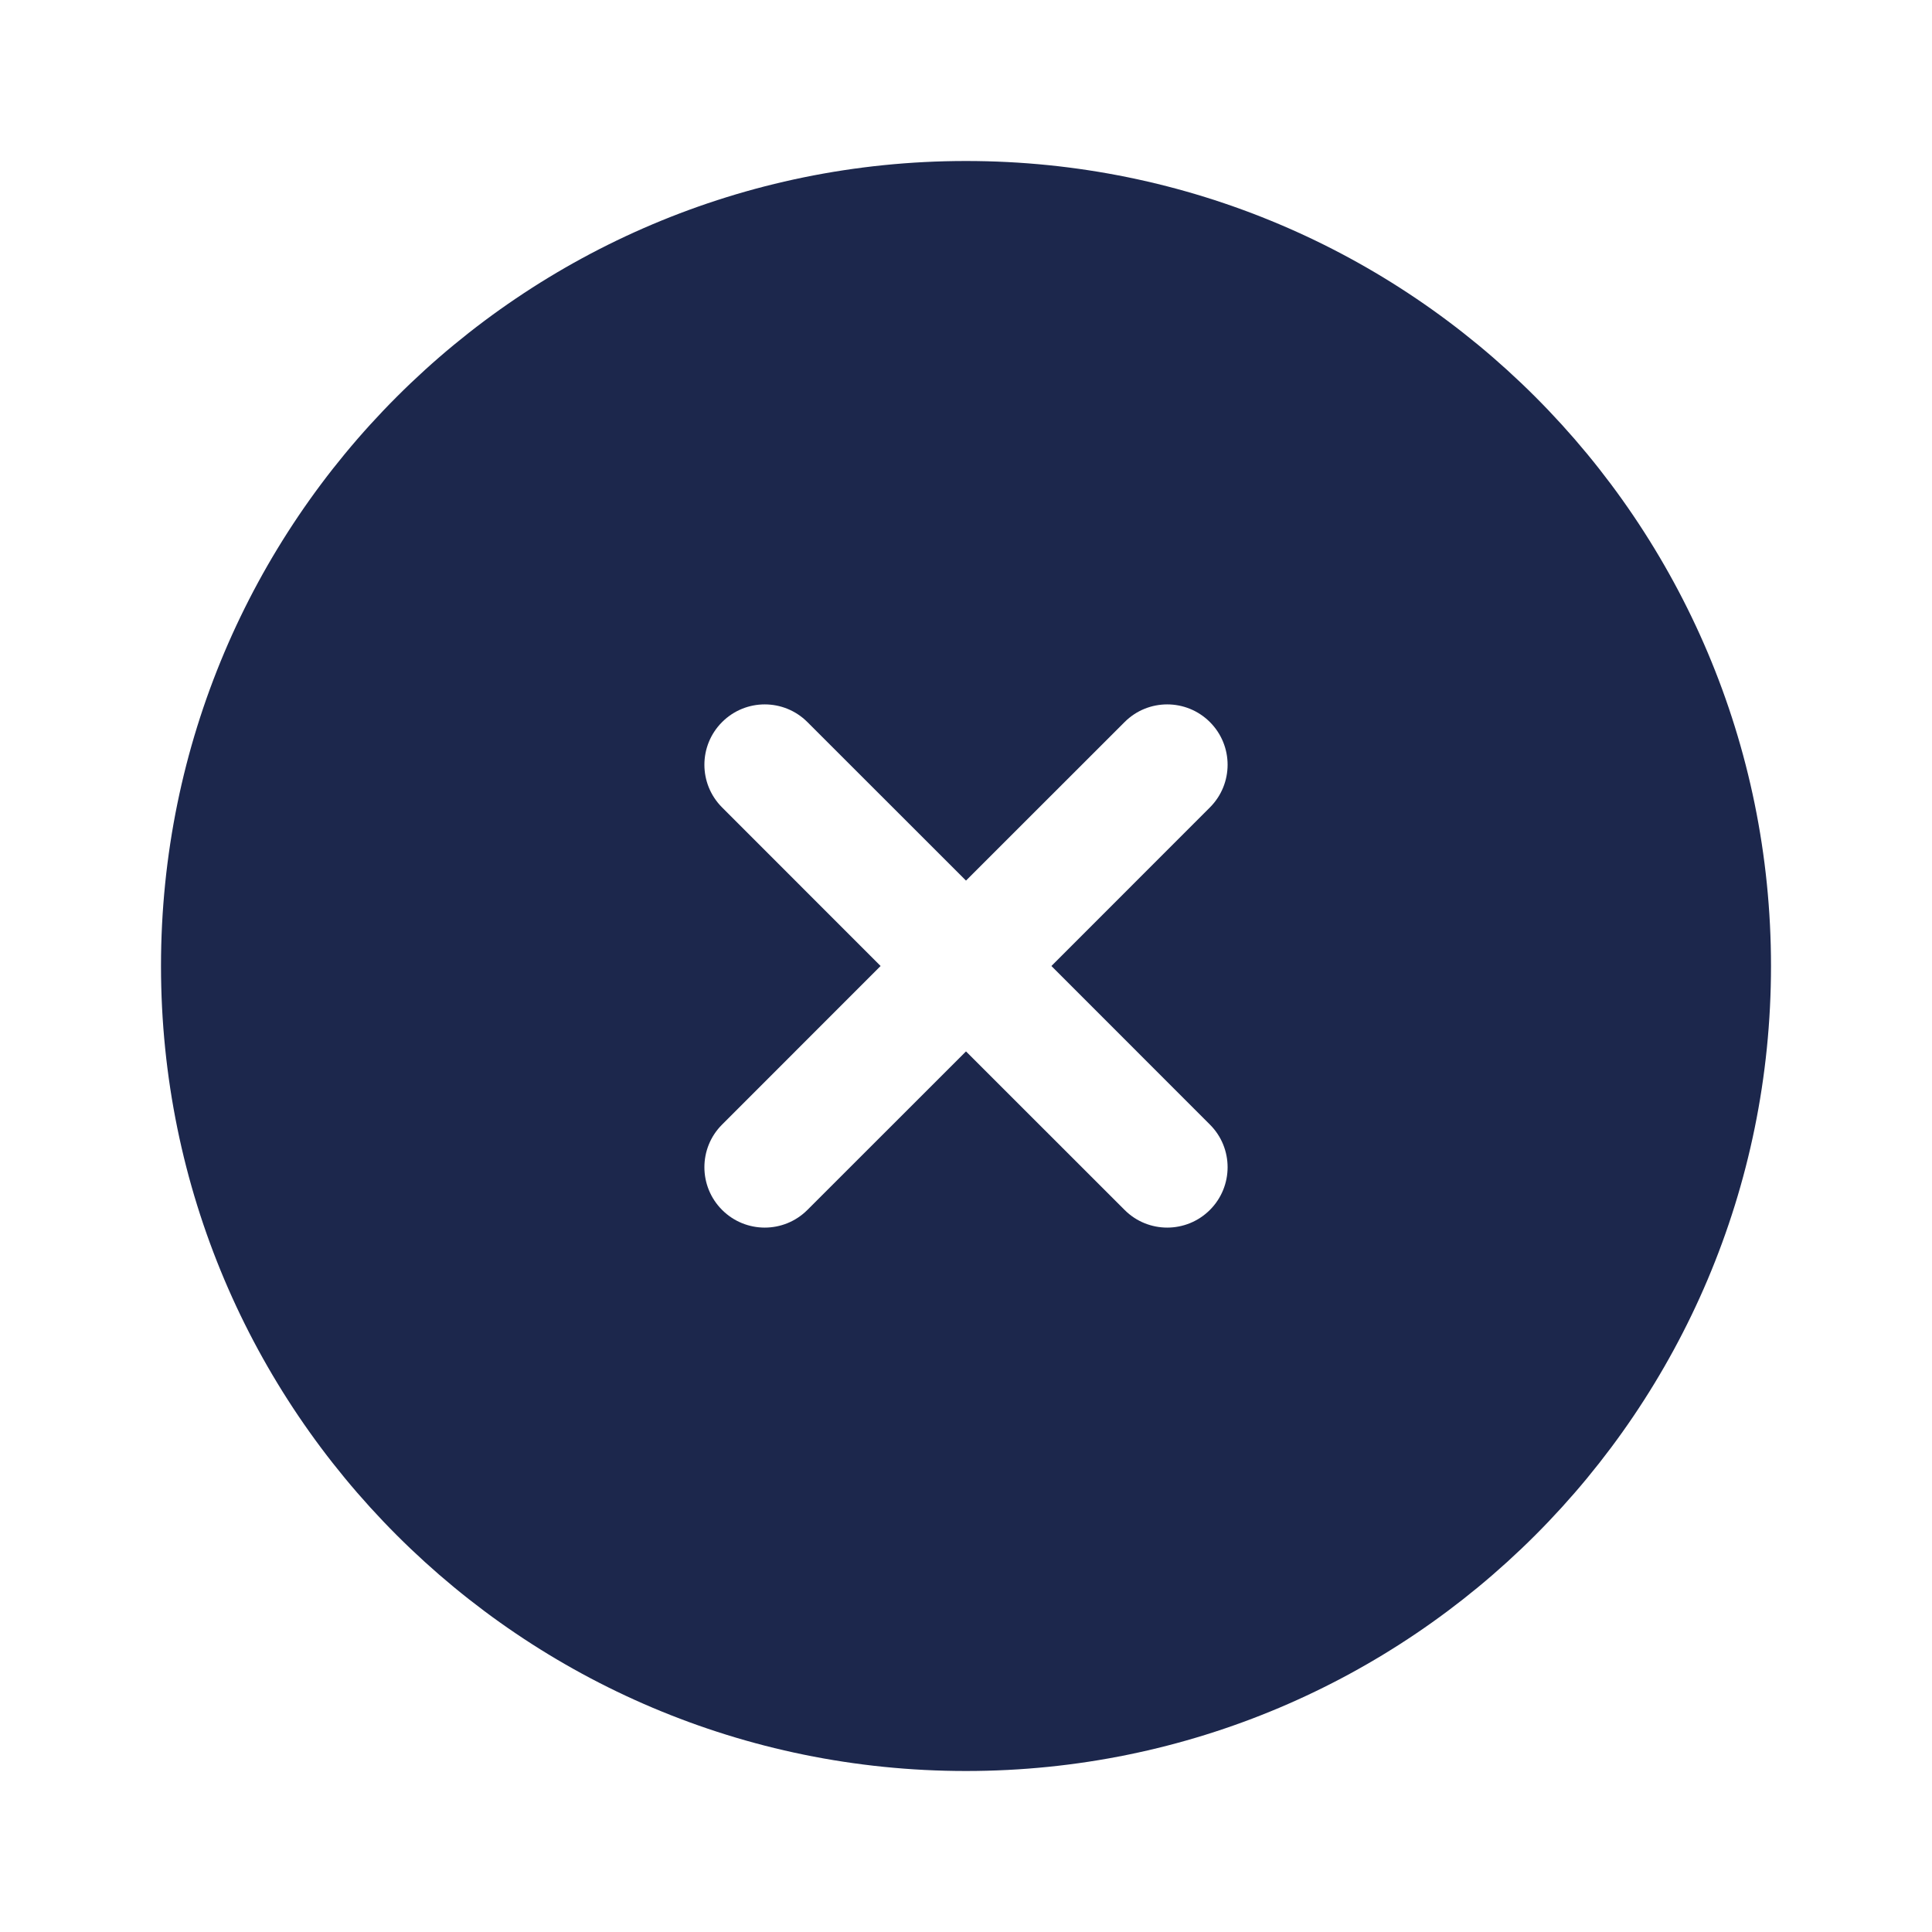
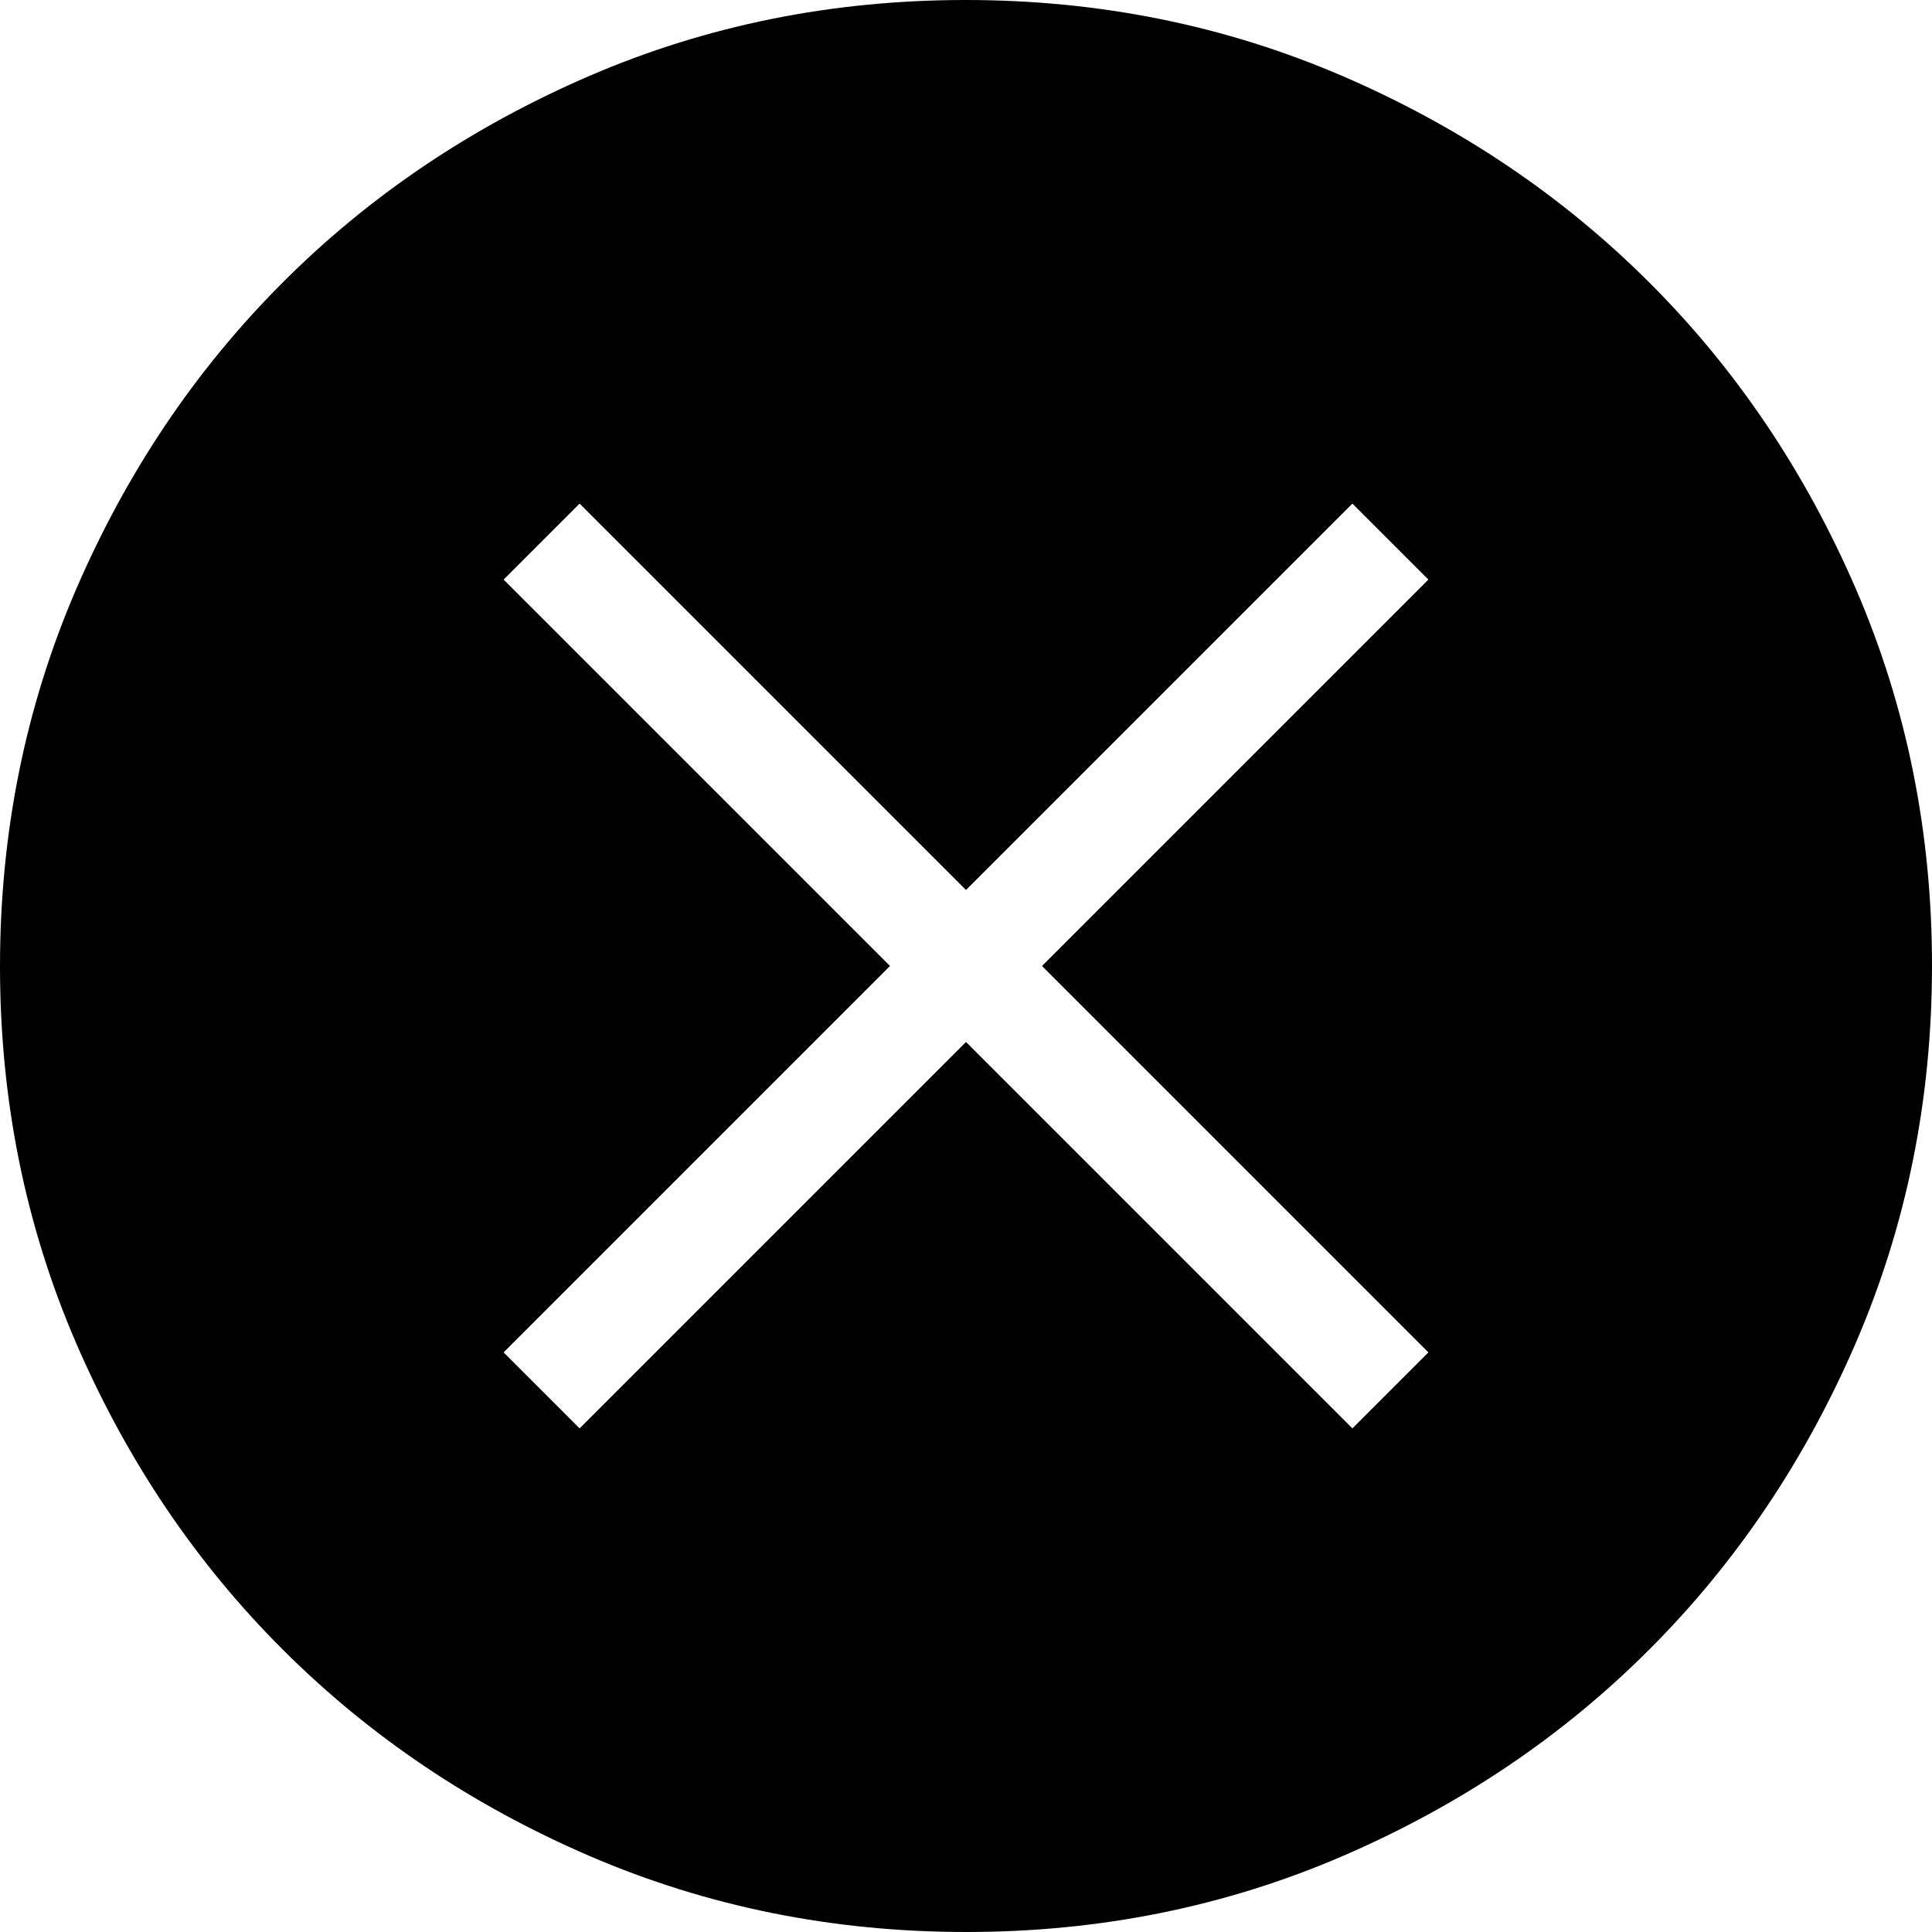
<svg xmlns="http://www.w3.org/2000/svg" viewBox="0 0 24 24" fill="none">
-   <path fill-rule="evenodd" clip-rule="evenodd" d="M22 12C22 17.523 17.523 22 12 22C6.477 22 2 17.523 2 12C2 6.477 6.477 2 12 2C17.523 2 22 6.477 22 12ZM8.97 8.97C9.263 8.677 9.737 8.677 10.03 8.97L12 10.939L13.97 8.97C14.262 8.677 14.737 8.677 15.03 8.97C15.323 9.263 15.323 9.737 15.03 10.03L13.061 12L15.03 13.97C15.323 14.262 15.323 14.737 15.03 15.03C14.737 15.323 14.262 15.323 13.97 15.03L12 13.061L10.03 15.03C9.737 15.323 9.263 15.323 8.97 15.03C8.677 14.737 8.677 14.262 8.97 13.97L10.939 12L8.97 10.03C8.677 9.737 8.677 9.263 8.97 8.97Z" fill="#1C274C" />
+   <g clip-path="url(#clip0_405_1624)">
+     <path d="M7.2 17.744L12 12.944L16.8 17.744L17.744 16.8L12.944 12L17.744 7.2L16.8 6.256L12 11.056L7.2 6.256L6.256 7.2L11.056 12L6.256 16.8L7.2 17.744ZM12.004 24C10.345 24 8.785 23.685 7.324 23.056C5.864 22.426 4.593 21.571 3.512 20.491C2.431 19.412 1.576 18.142 0.945 16.683C0.315 15.223 0 13.664 0 12.004C0 10.345 0.315 8.785 0.944 7.324C1.574 5.864 2.429 4.593 3.509 3.512C4.588 2.431 5.858 1.576 7.317 0.945C8.777 0.315 10.336 0 11.996 0C13.655 0 15.215 0.315 16.676 0.944C18.136 1.574 19.407 2.429 20.488 3.509C21.569 4.588 22.424 5.858 23.055 7.317C23.685 8.777 24 10.336 24 11.996C24 13.655 23.685 15.215 23.056 16.676C22.426 18.136 21.571 19.407 20.491 20.488C19.412 21.569 18.142 22.424 16.683 23.055C15.223 23.685 13.664 24 12.004 24Z" fill="black" />
+   </g>
</svg>
